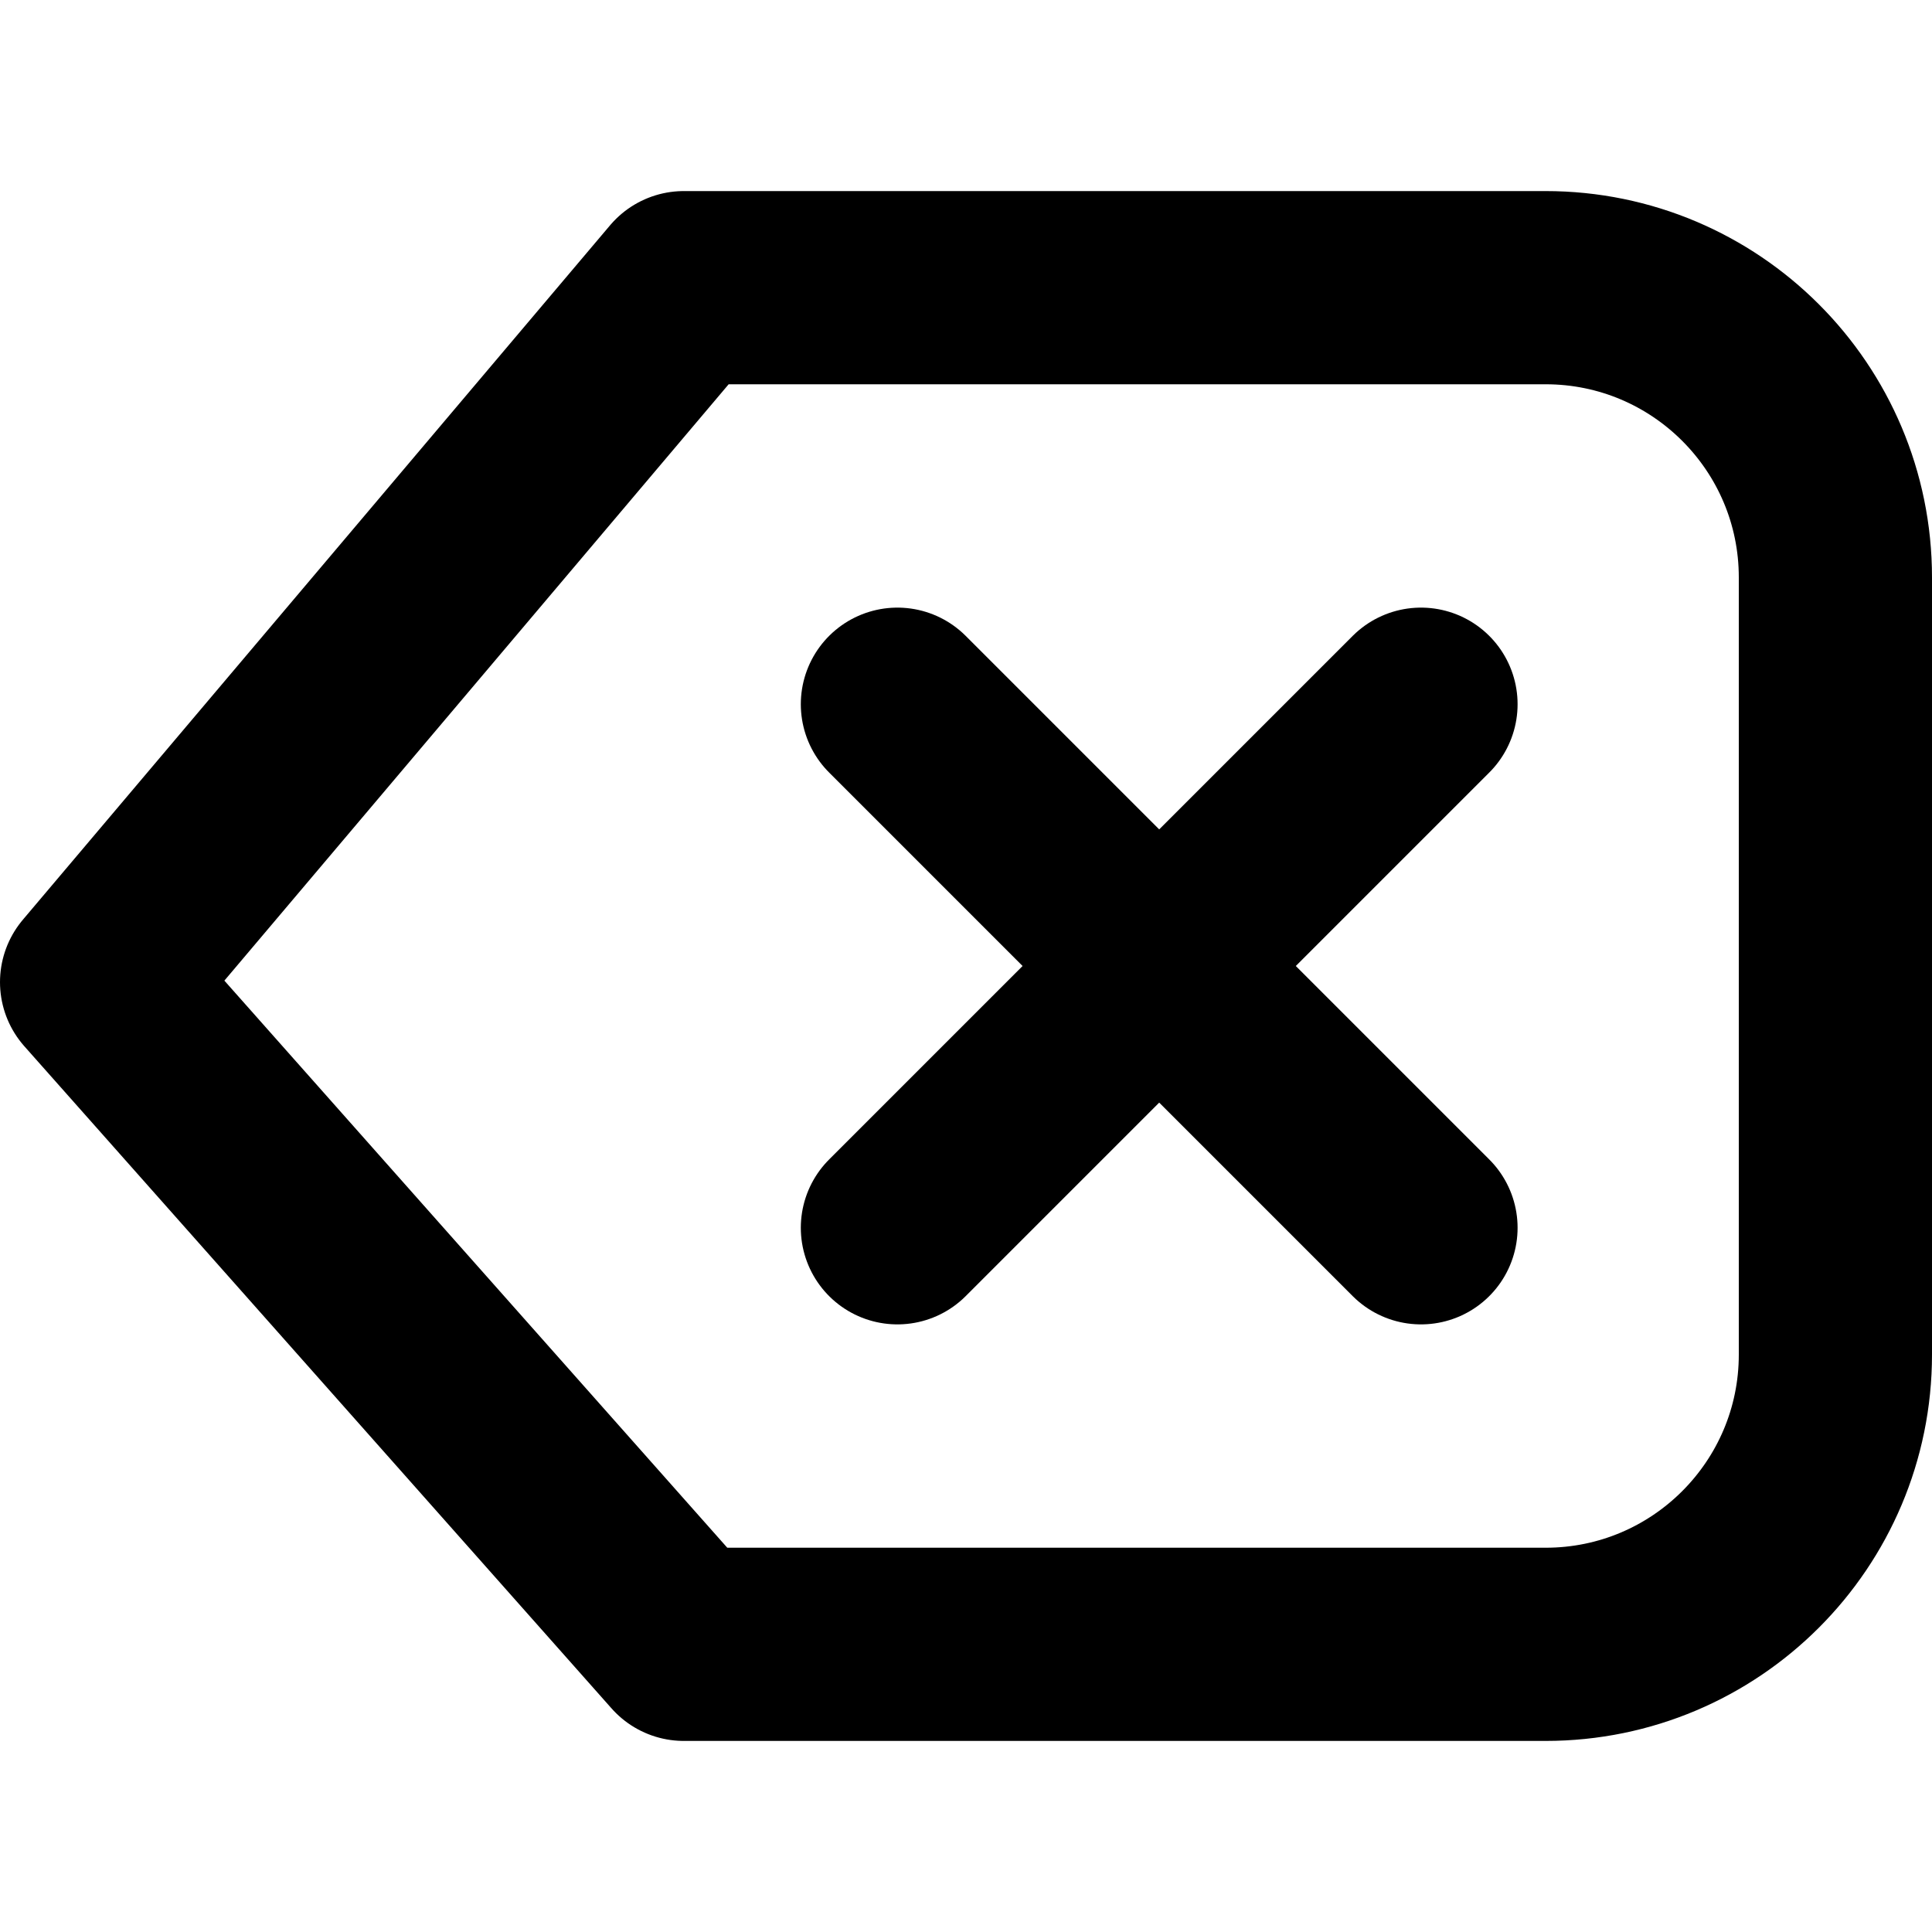
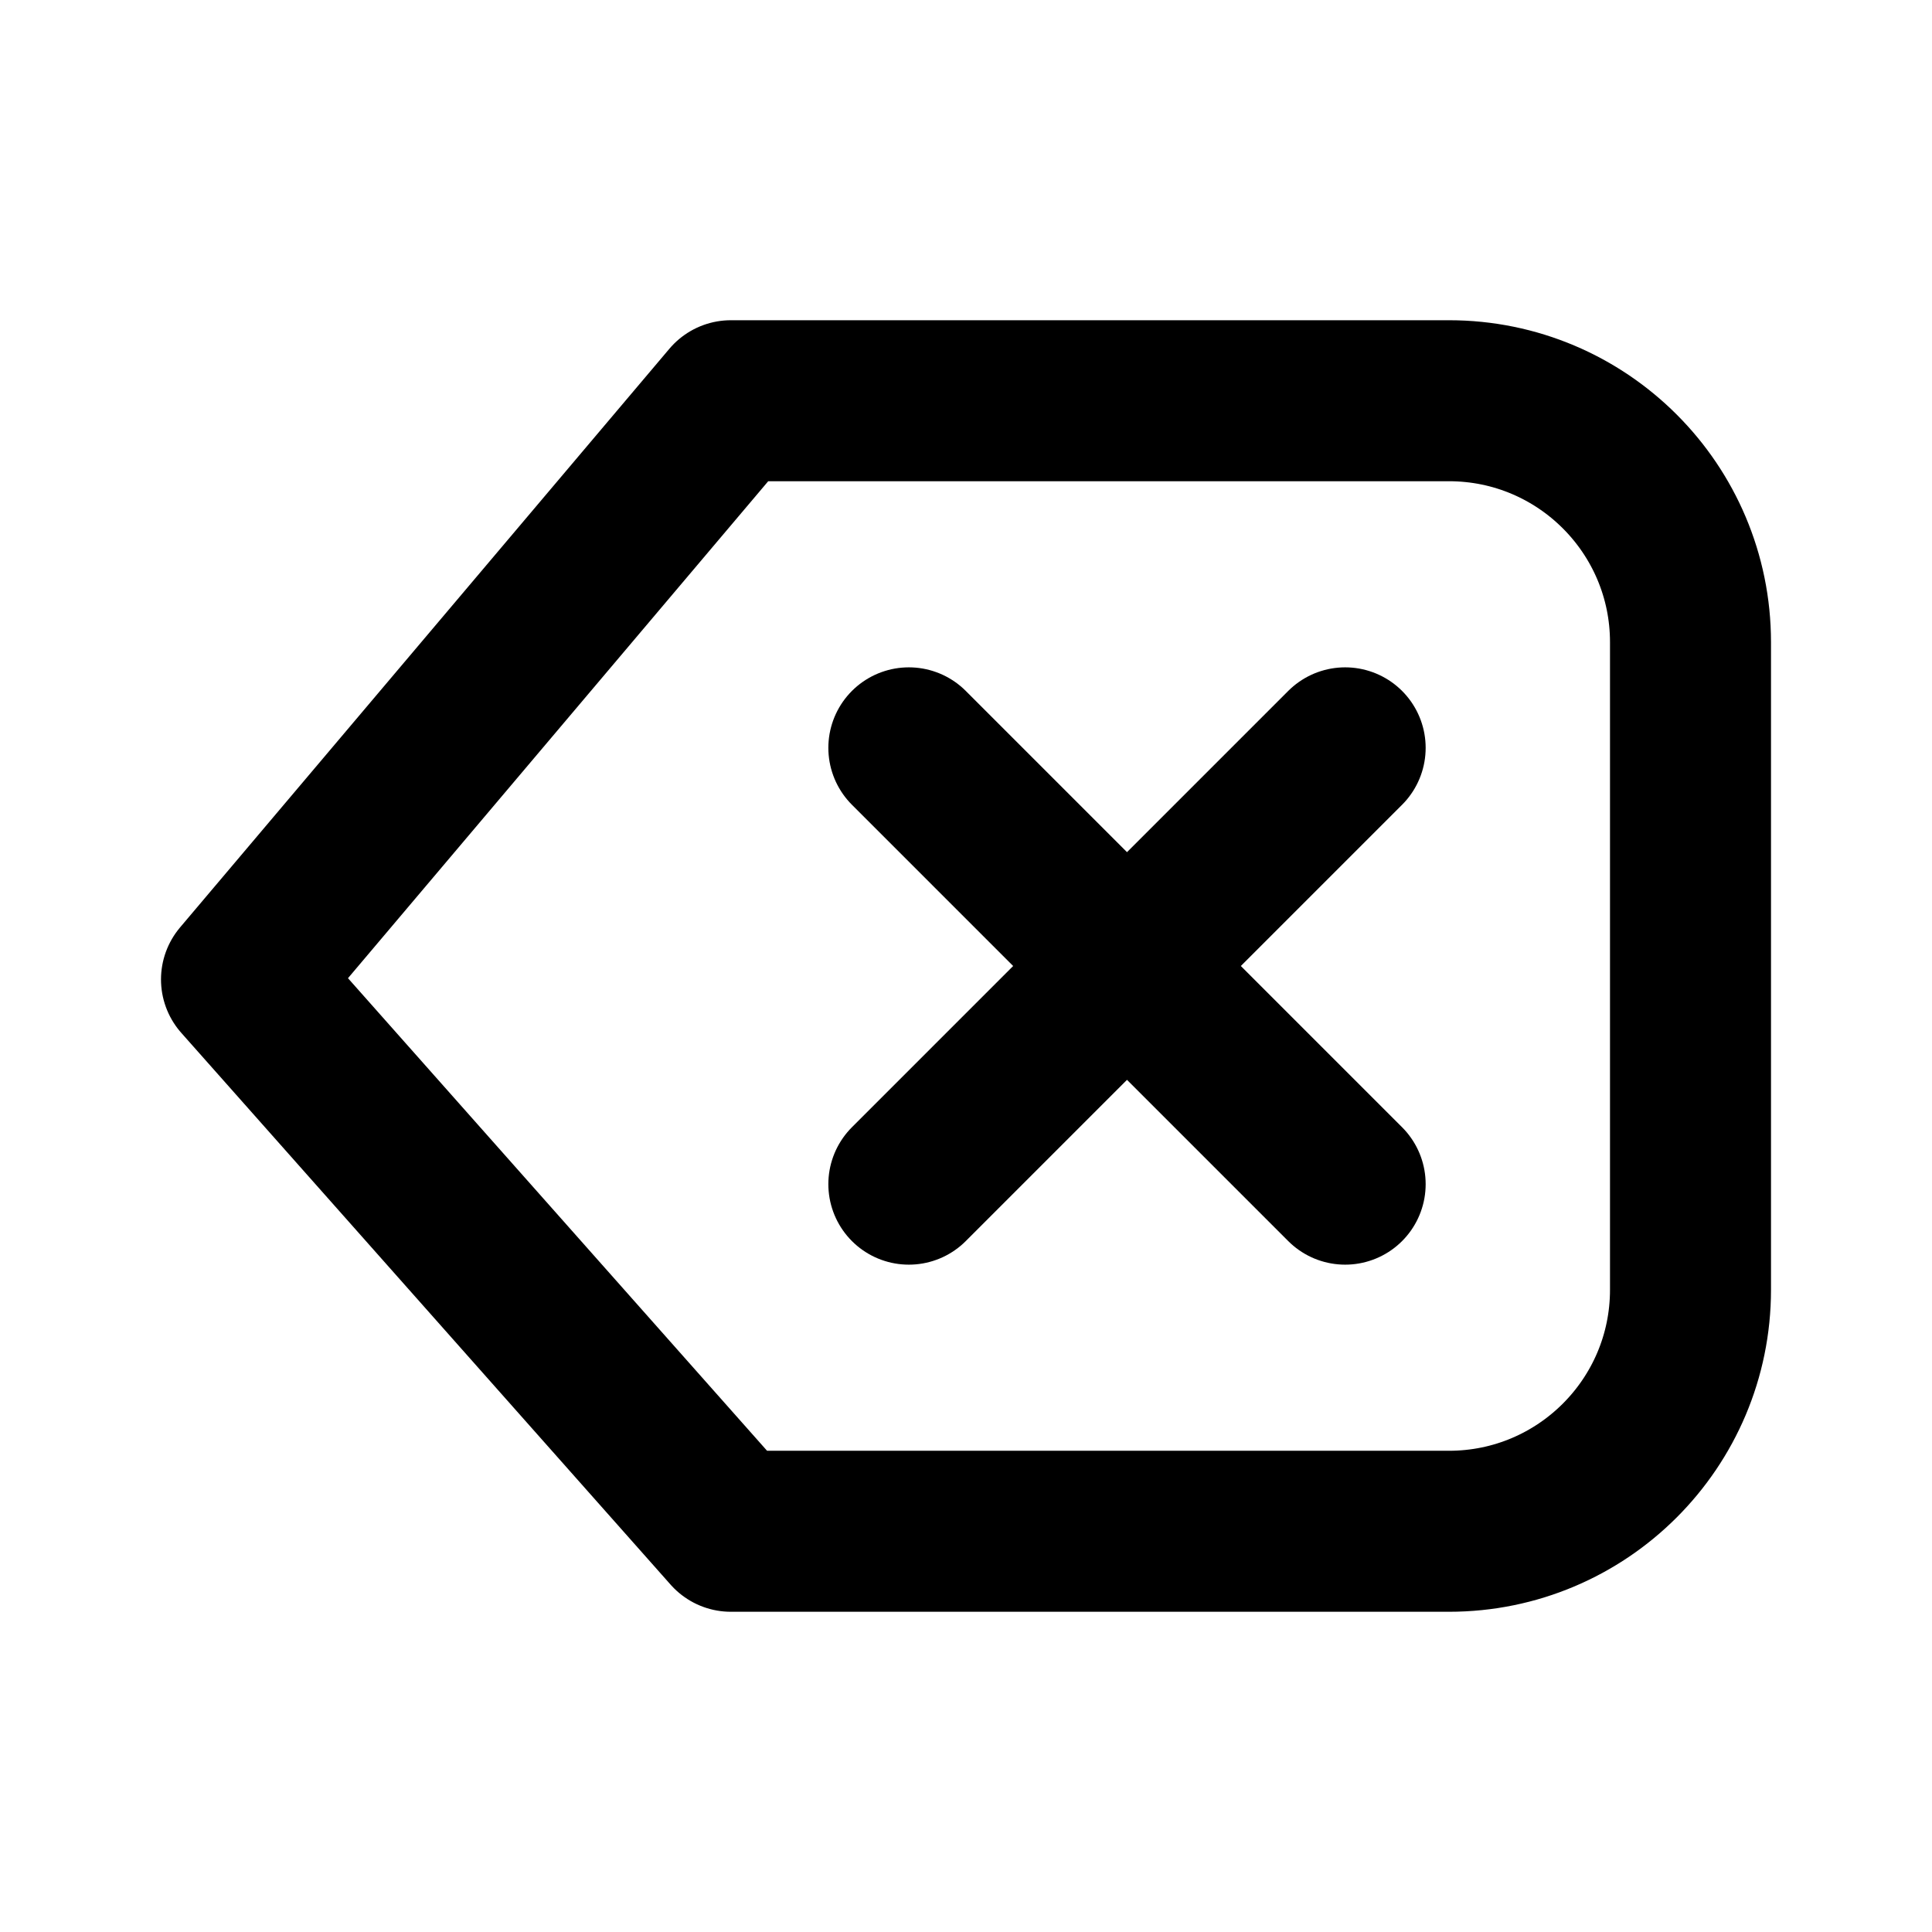
- <svg xmlns="http://www.w3.org/2000/svg" viewBox="0 0 20 16.044" width="24" height="24" stroke="currentColor">
-   <path d="M12,8.022l2.71,2.71m-5.42-5.42L12,8.022m2.71-2.71L12,8.022l-2.71,2.71M16,1H7.079L1,8.189l6.079,6.855H16a3,3,0,0,0,3-3V4A3,3,0,0,0,16,1Z" fill="none" stroke="#000" stroke-linecap="round" stroke-linejoin="round" stroke-width="2" />
+ <svg xmlns="http://www.w3.org/2000/svg" viewBox="0 0 24 24" width="24" height="24" stroke="currentColor">
+   <path d="M14,12l2.71,2.71m-5.42-5.42L14,12m2.71-2.71L14,12l-2.71,2.71M18,4.978H9.079L3,12.167l6.079,6.855H18a3,3,0,0,0,3-3V7.978A3,3,0,0,0,18,4.978Z" fill="none" stroke-linecap="round" stroke-linejoin="round" stroke-width="2" />
</svg>
